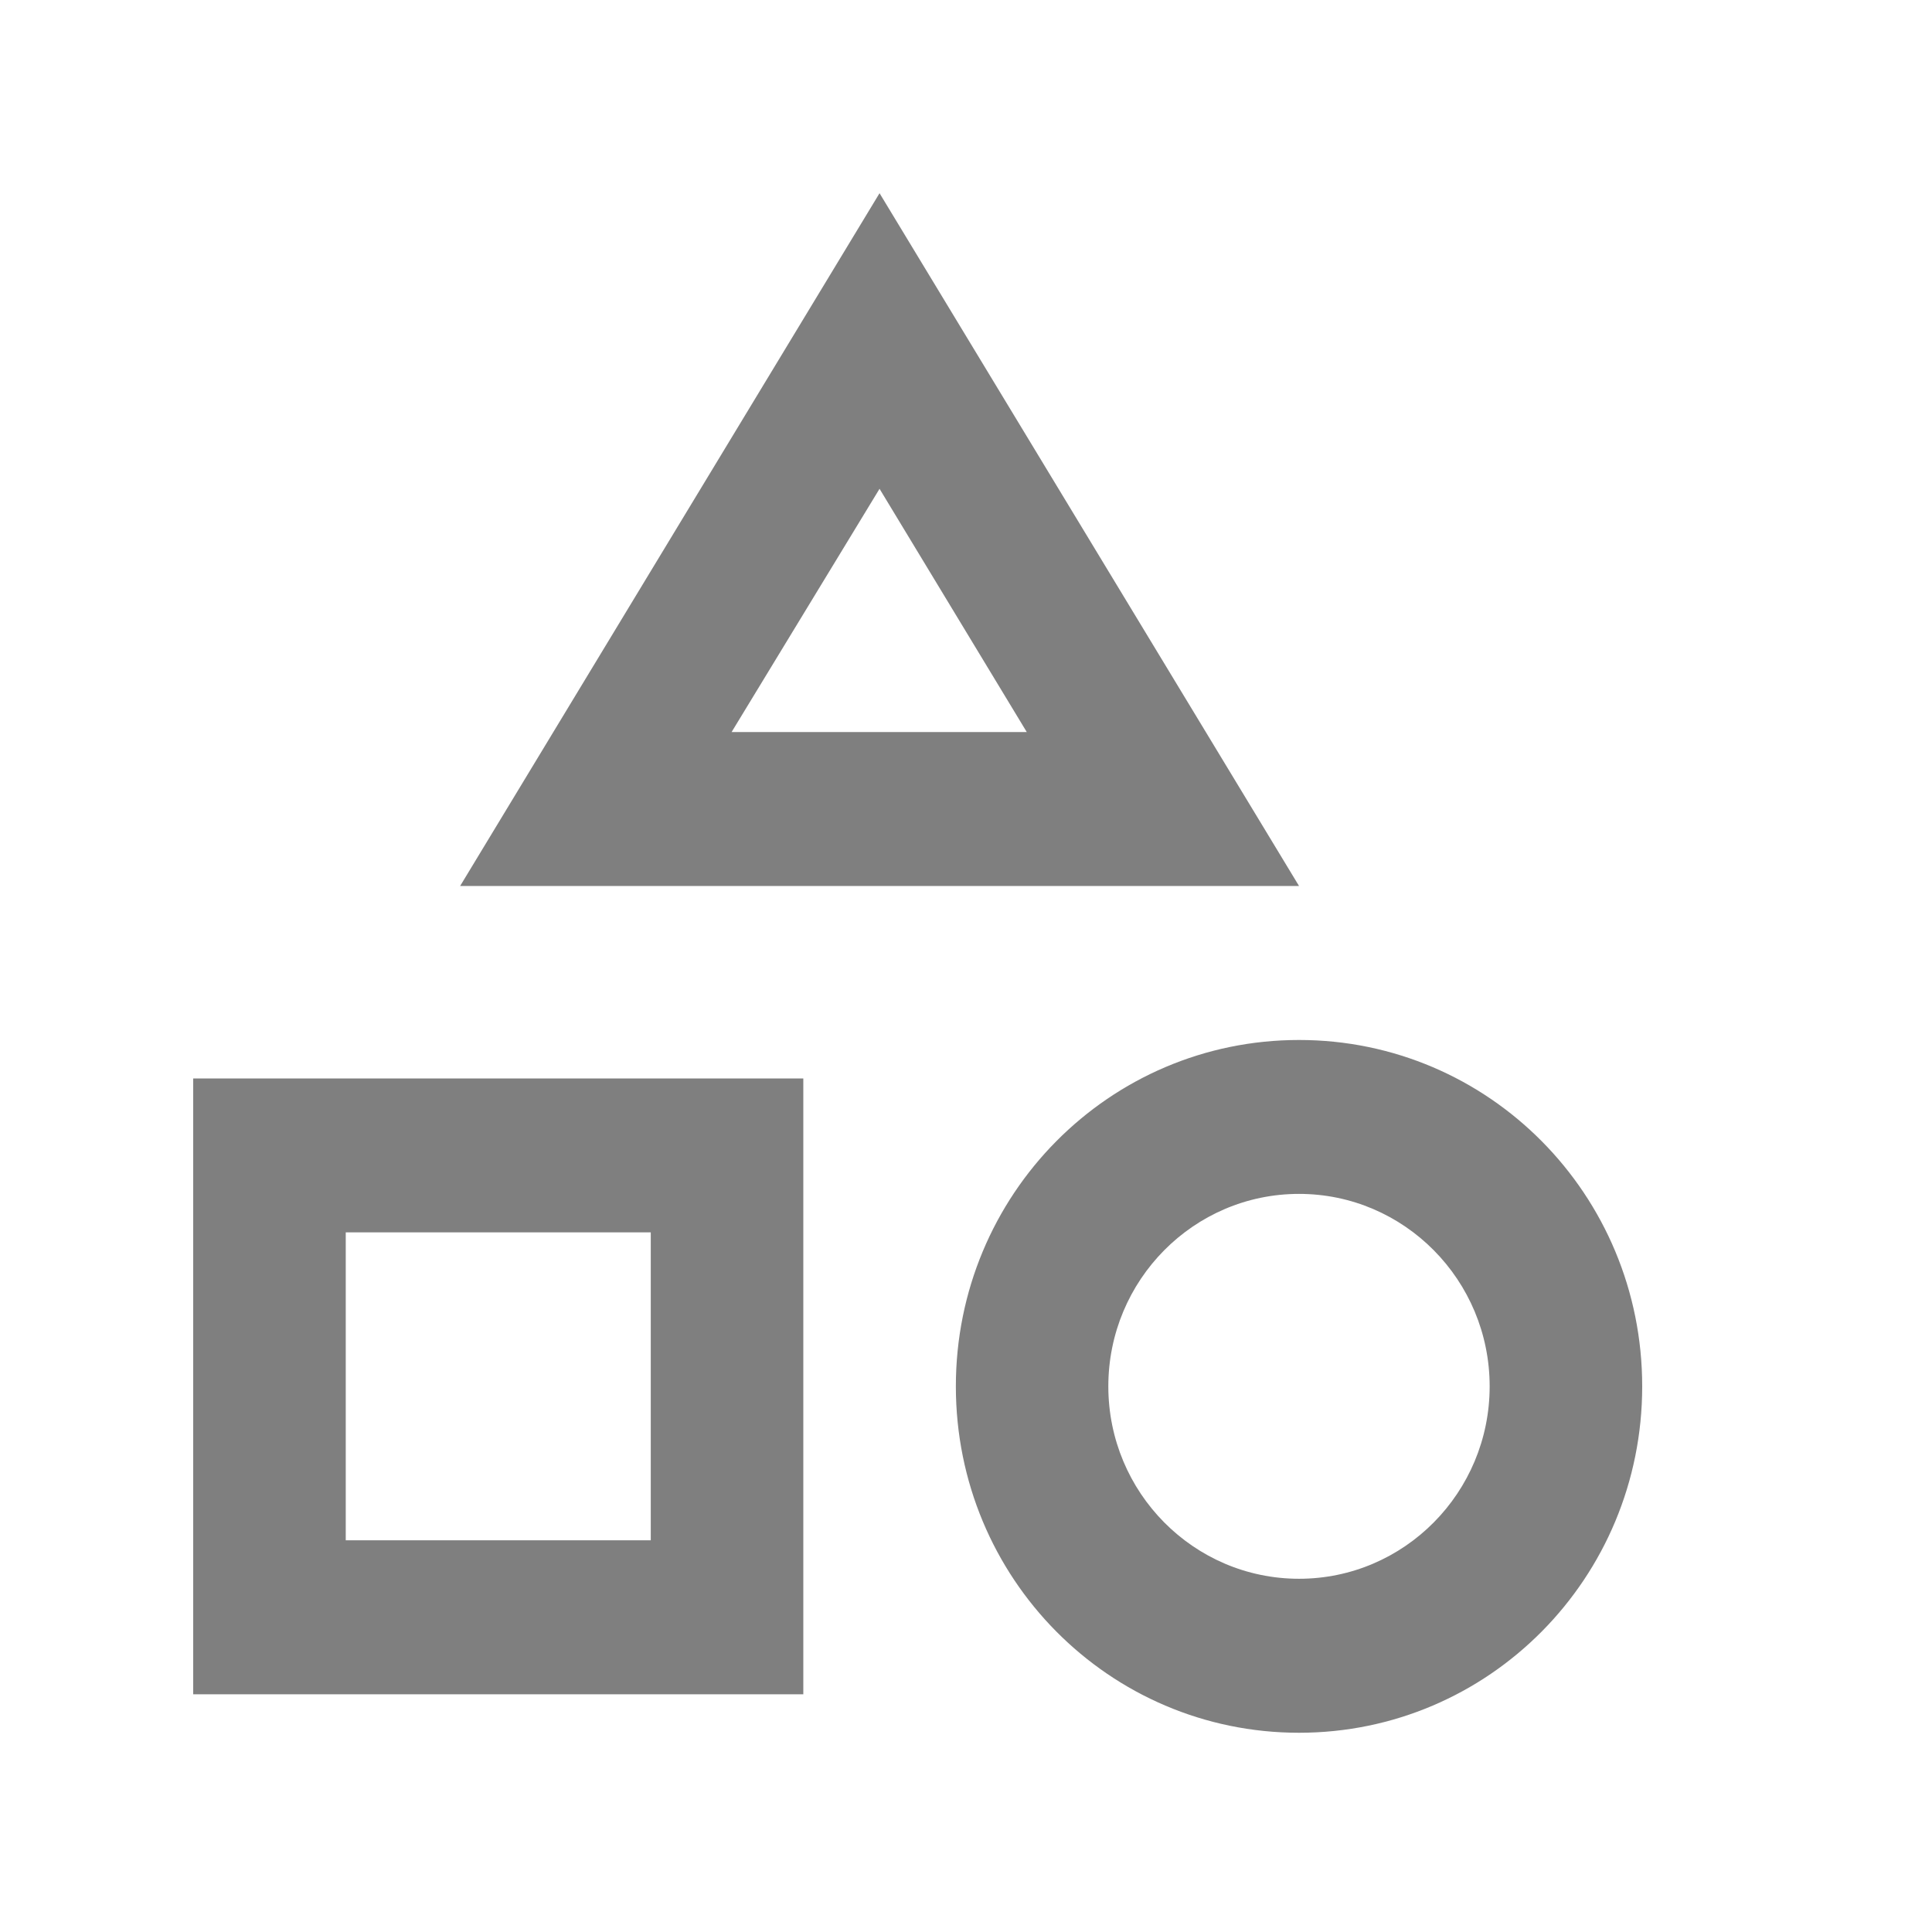
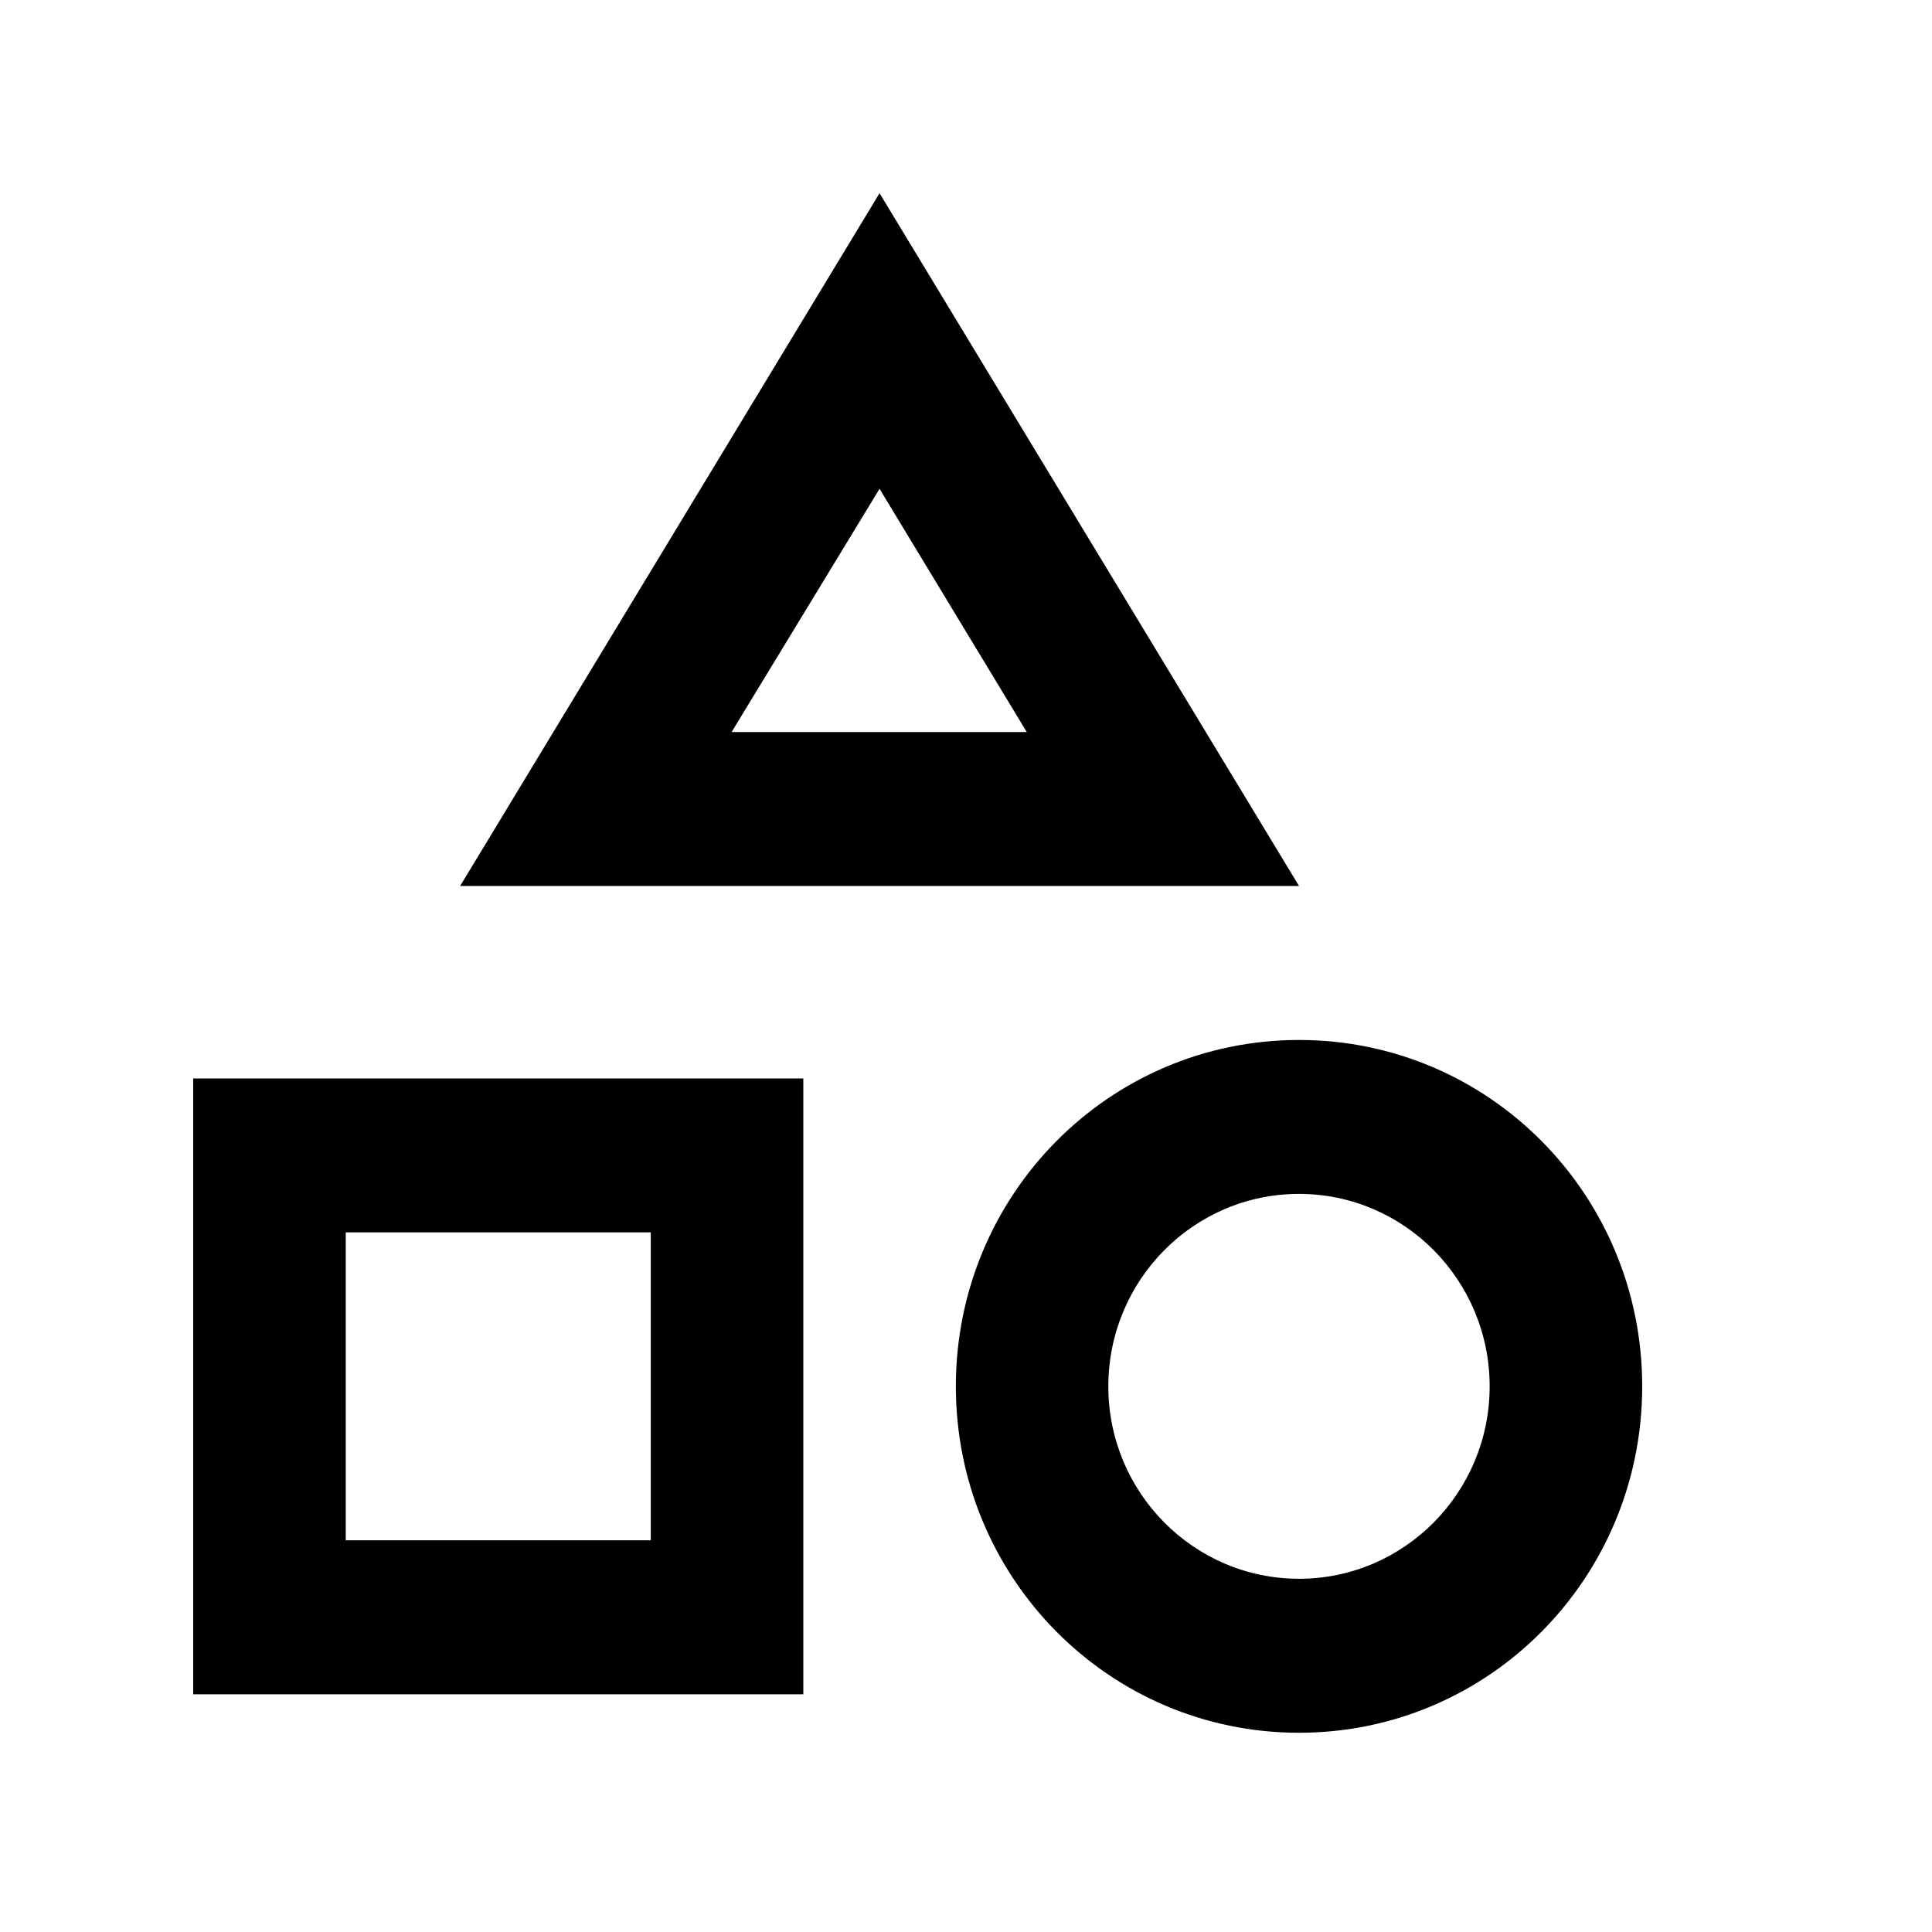
<svg xmlns="http://www.w3.org/2000/svg" width="24" height="24" viewBox="0 0 24 24" fill="none">
-   <path d="M10.926 2.4L5.716 11.006H16.137L10.926 2.4ZM10.926 6.072L12.755 9.094H9.088L10.926 6.072ZM16.137 12.919C13.778 12.919 11.874 14.841 11.874 17.222C11.874 19.603 13.778 21.525 16.137 21.525C18.496 21.525 20.4 19.603 20.4 17.222C20.4 14.841 18.496 12.919 16.137 12.919ZM16.137 19.612C14.829 19.612 13.768 18.541 13.768 17.222C13.768 15.902 14.829 14.831 16.137 14.831C17.444 14.831 18.505 15.902 18.505 17.222C18.505 18.541 17.444 19.612 16.137 19.612ZM2.4 21.047H9.979V13.397H2.4V21.047ZM4.295 15.309H8.084V19.134H4.295V15.309Z" fill="currentColor" fill-opacity="0.5" />
+   <path d="M10.926 2.4L5.716 11.006H16.137L10.926 2.4ZM10.926 6.072L12.755 9.094H9.088L10.926 6.072ZM16.137 12.919C13.778 12.919 11.874 14.841 11.874 17.222C11.874 19.603 13.778 21.525 16.137 21.525C18.496 21.525 20.4 19.603 20.4 17.222C20.4 14.841 18.496 12.919 16.137 12.919ZM16.137 19.612C14.829 19.612 13.768 18.541 13.768 17.222C13.768 15.902 14.829 14.831 16.137 14.831C17.444 14.831 18.505 15.902 18.505 17.222C18.505 18.541 17.444 19.612 16.137 19.612ZM2.4 21.047H9.979V13.397H2.4V21.047ZM4.295 15.309H8.084V19.134H4.295V15.309Z" fill="currentColor" />
</svg>
